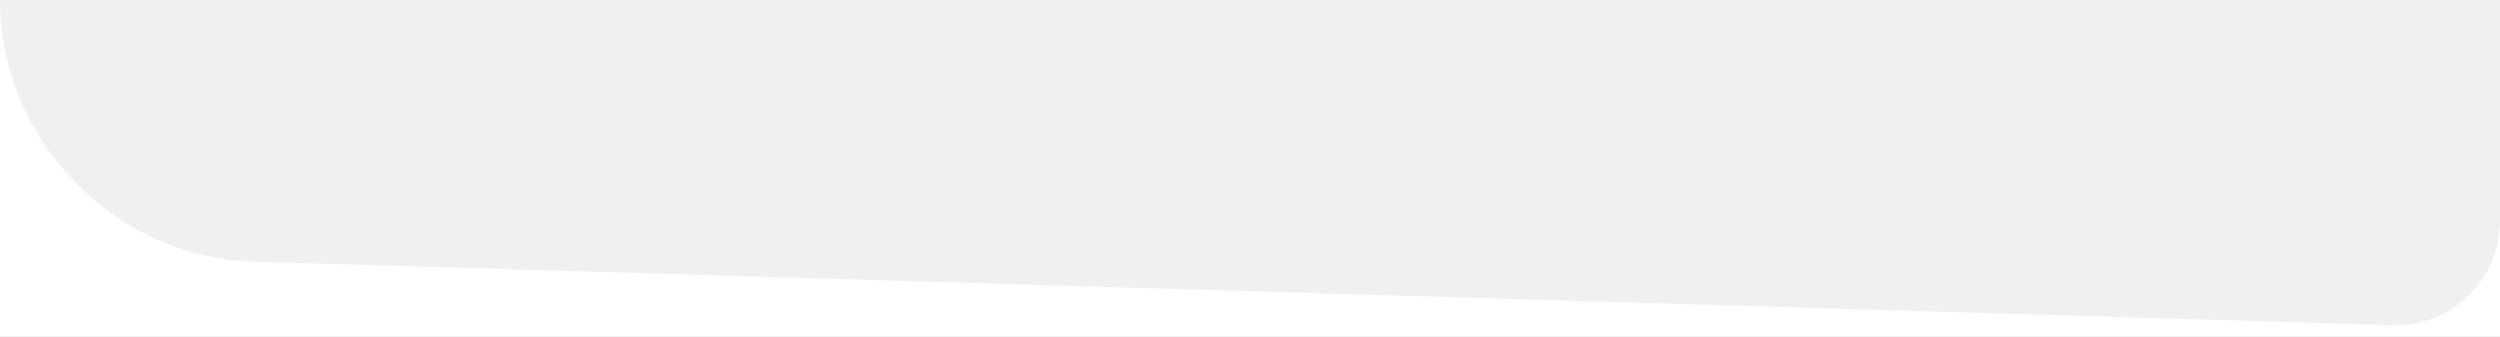
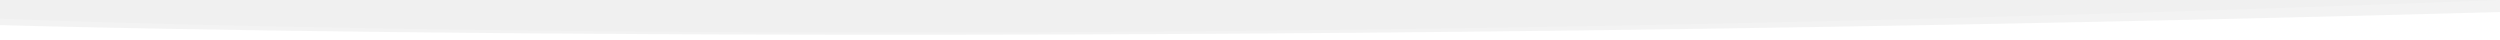
- <svg xmlns="http://www.w3.org/2000/svg" xml:space="preserve" width="297mm" height="39.921mm" version="1.1" style="shape-rendering:geometricPrecision; text-rendering:geometricPrecision; image-rendering:optimizeQuality; fill-rule:evenodd; clip-rule:evenodd" viewBox="0 0 30164.82 4054.56">
+ <svg xmlns="http://www.w3.org/2000/svg" xml:space="preserve" width="297mm" height="4.75mm" version="1.1" style="shape-rendering:geometricPrecision; text-rendering:geometricPrecision; image-rendering:optimizeQuality; fill-rule:evenodd; clip-rule:evenodd" viewBox="0 0 29698.94 474.97">
  <defs>
    <style type="text/css">
   
    .fil0 {fill:white}
+     .fil1 {fill:white;fill-opacity:0.2}
   
  </style>
  </defs>
  <g id="Camada_x0020_1">
-     <path class="fil0" d="M-0 0l0 4054.56 30164.82 0 0 -1391.67c0,714.66 -584.2,1282.03 -1298.24,1260.82l-25802.74 -766.17c-1685.13,-50.04 -3063.85,-1470.93 -3063.85,-3157.54z" />
+     <g id="_2598332920944">
+       <path class="fil0" d="M-0 298.39c0,0 11515.69,342.02 29698.94,-155.2l0 331.79 -29698.94 0 0 -176.58z" />
+       <path class="fil1" d="M-0 222.18c0,0 11515.69,489.62 29698.94,-222.18l0 474.97 -29698.94 0 0 -252.79z" />
+     </g>
  </g>
</svg>
